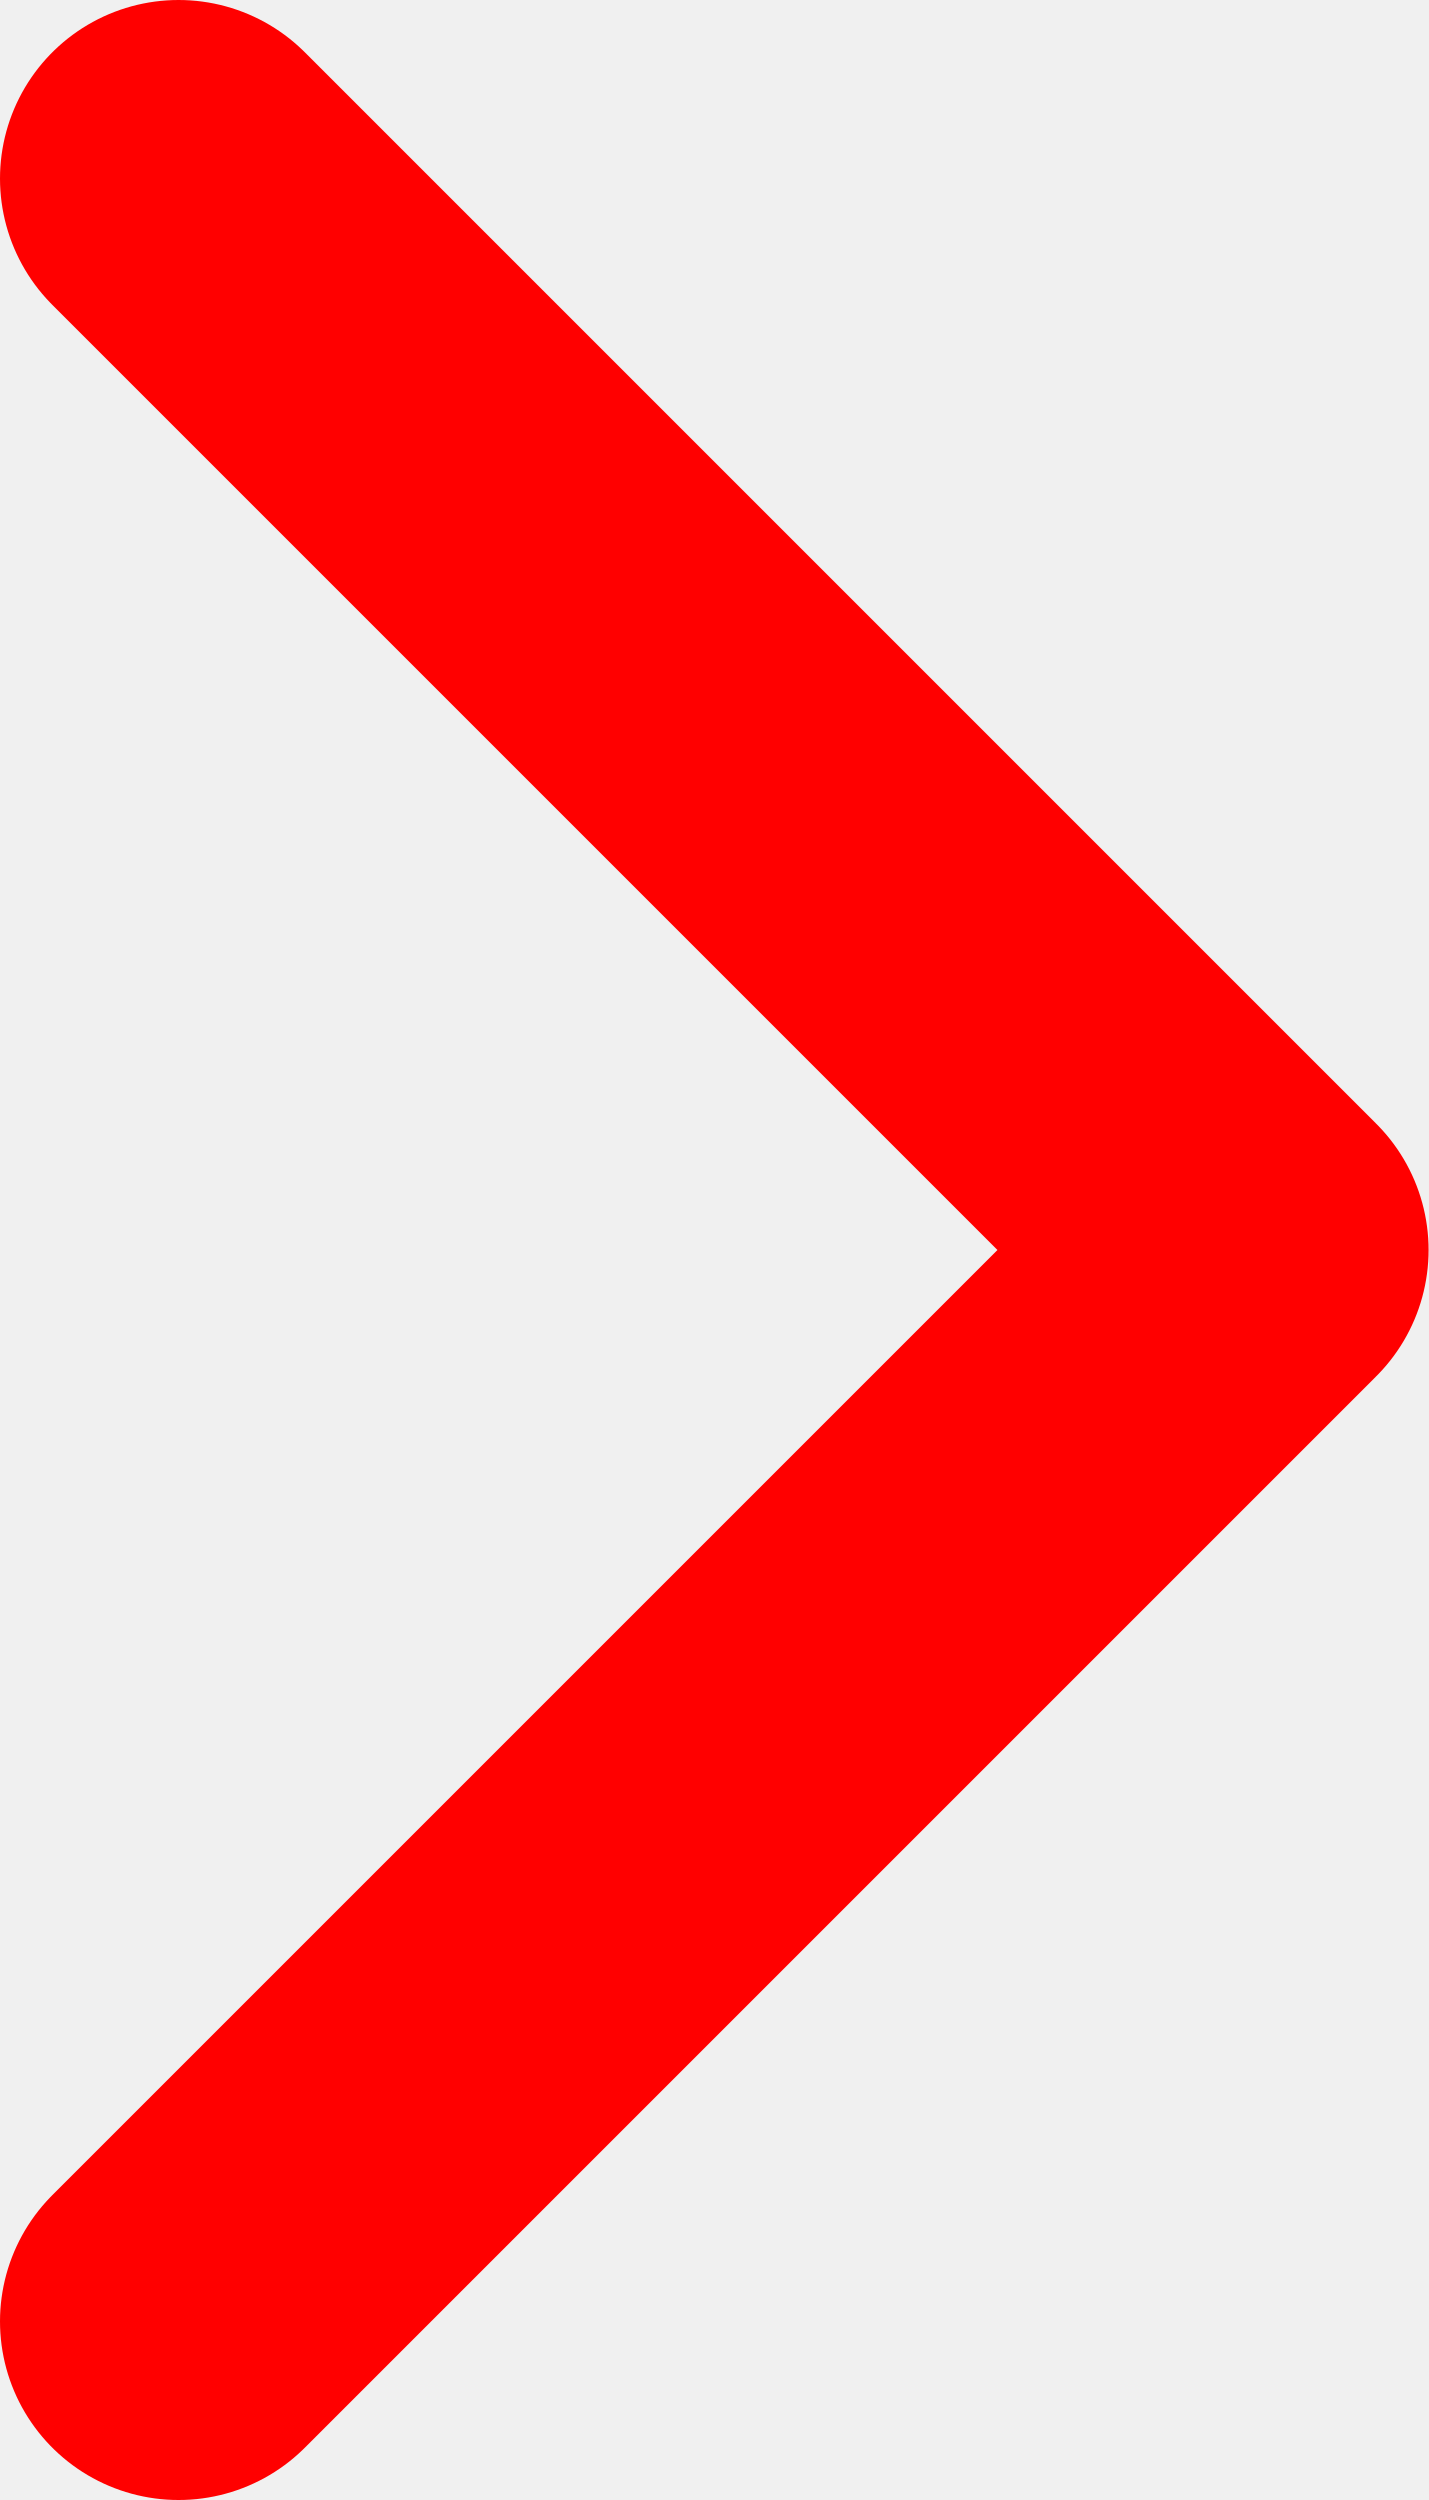
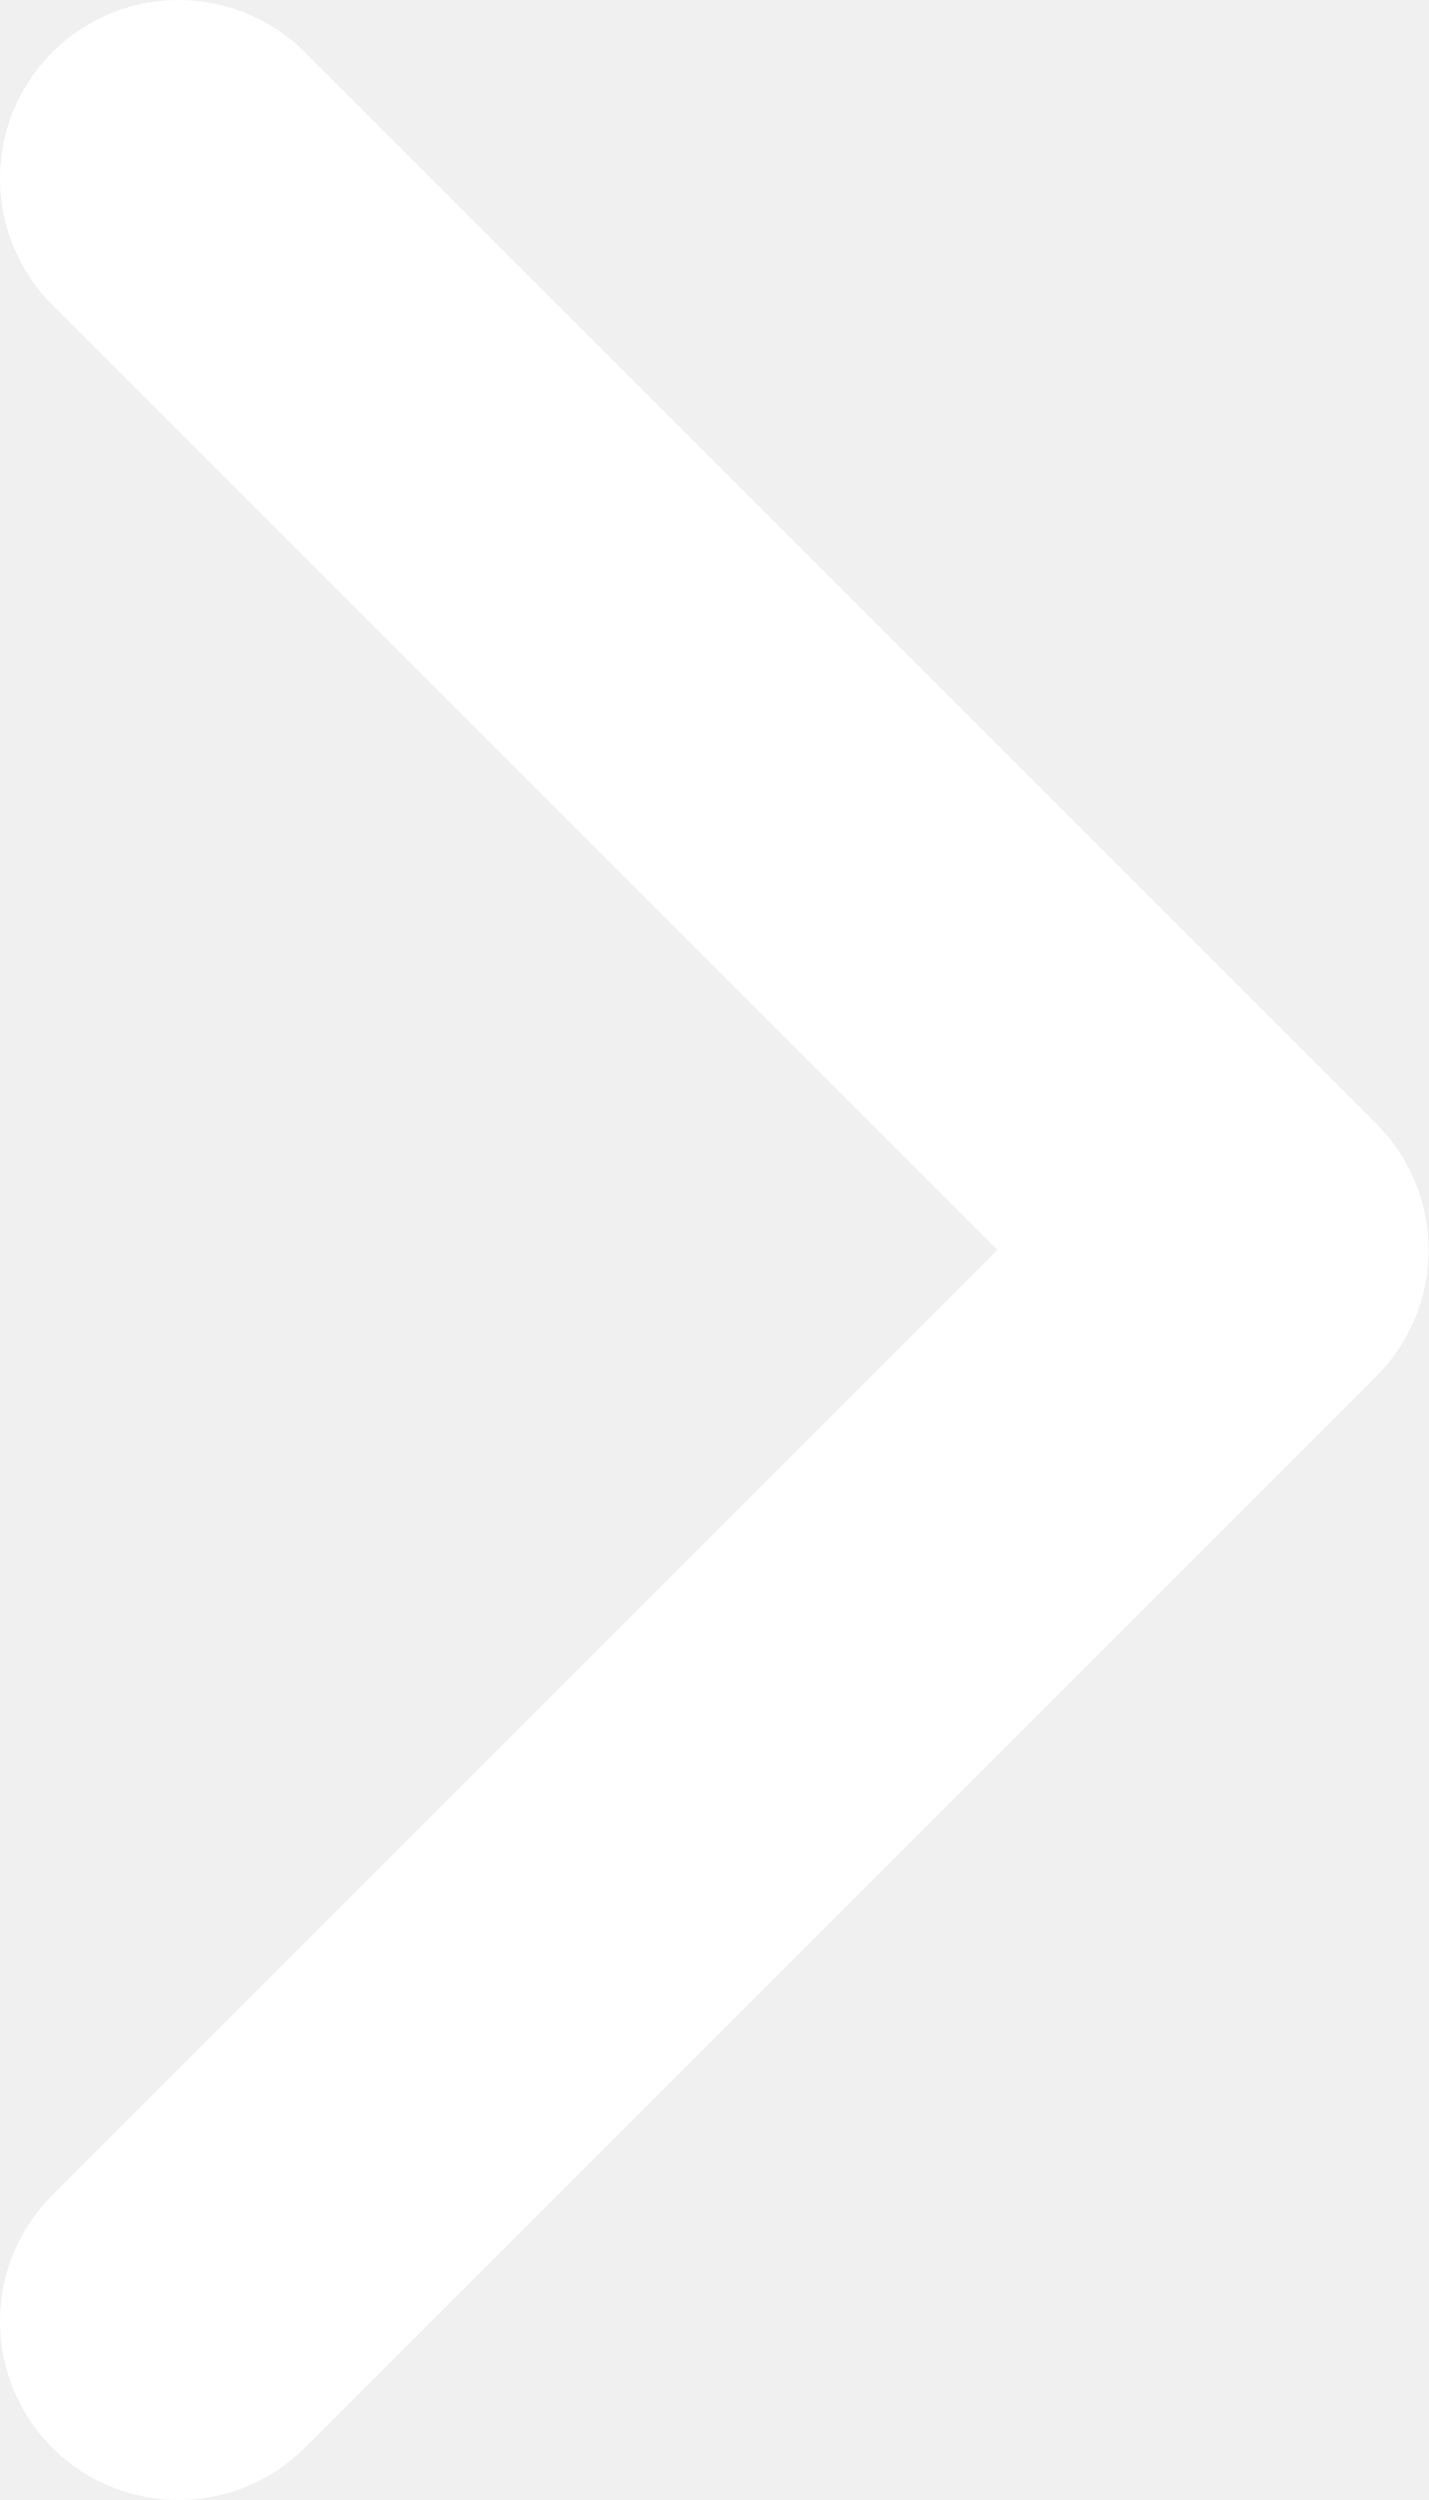
<svg xmlns="http://www.w3.org/2000/svg" width="8" height="14" viewBox="0 0 8 14" fill="none">
-   <path d="M1 13L7 7L1 1" stroke="red" stroke-width="2" stroke-linecap="round" stroke-linejoin="round" />
+   <path d="M1 13L7 7L1 1" stroke="white" stroke-width="2" stroke-linecap="round" stroke-linejoin="round" />
</svg>
